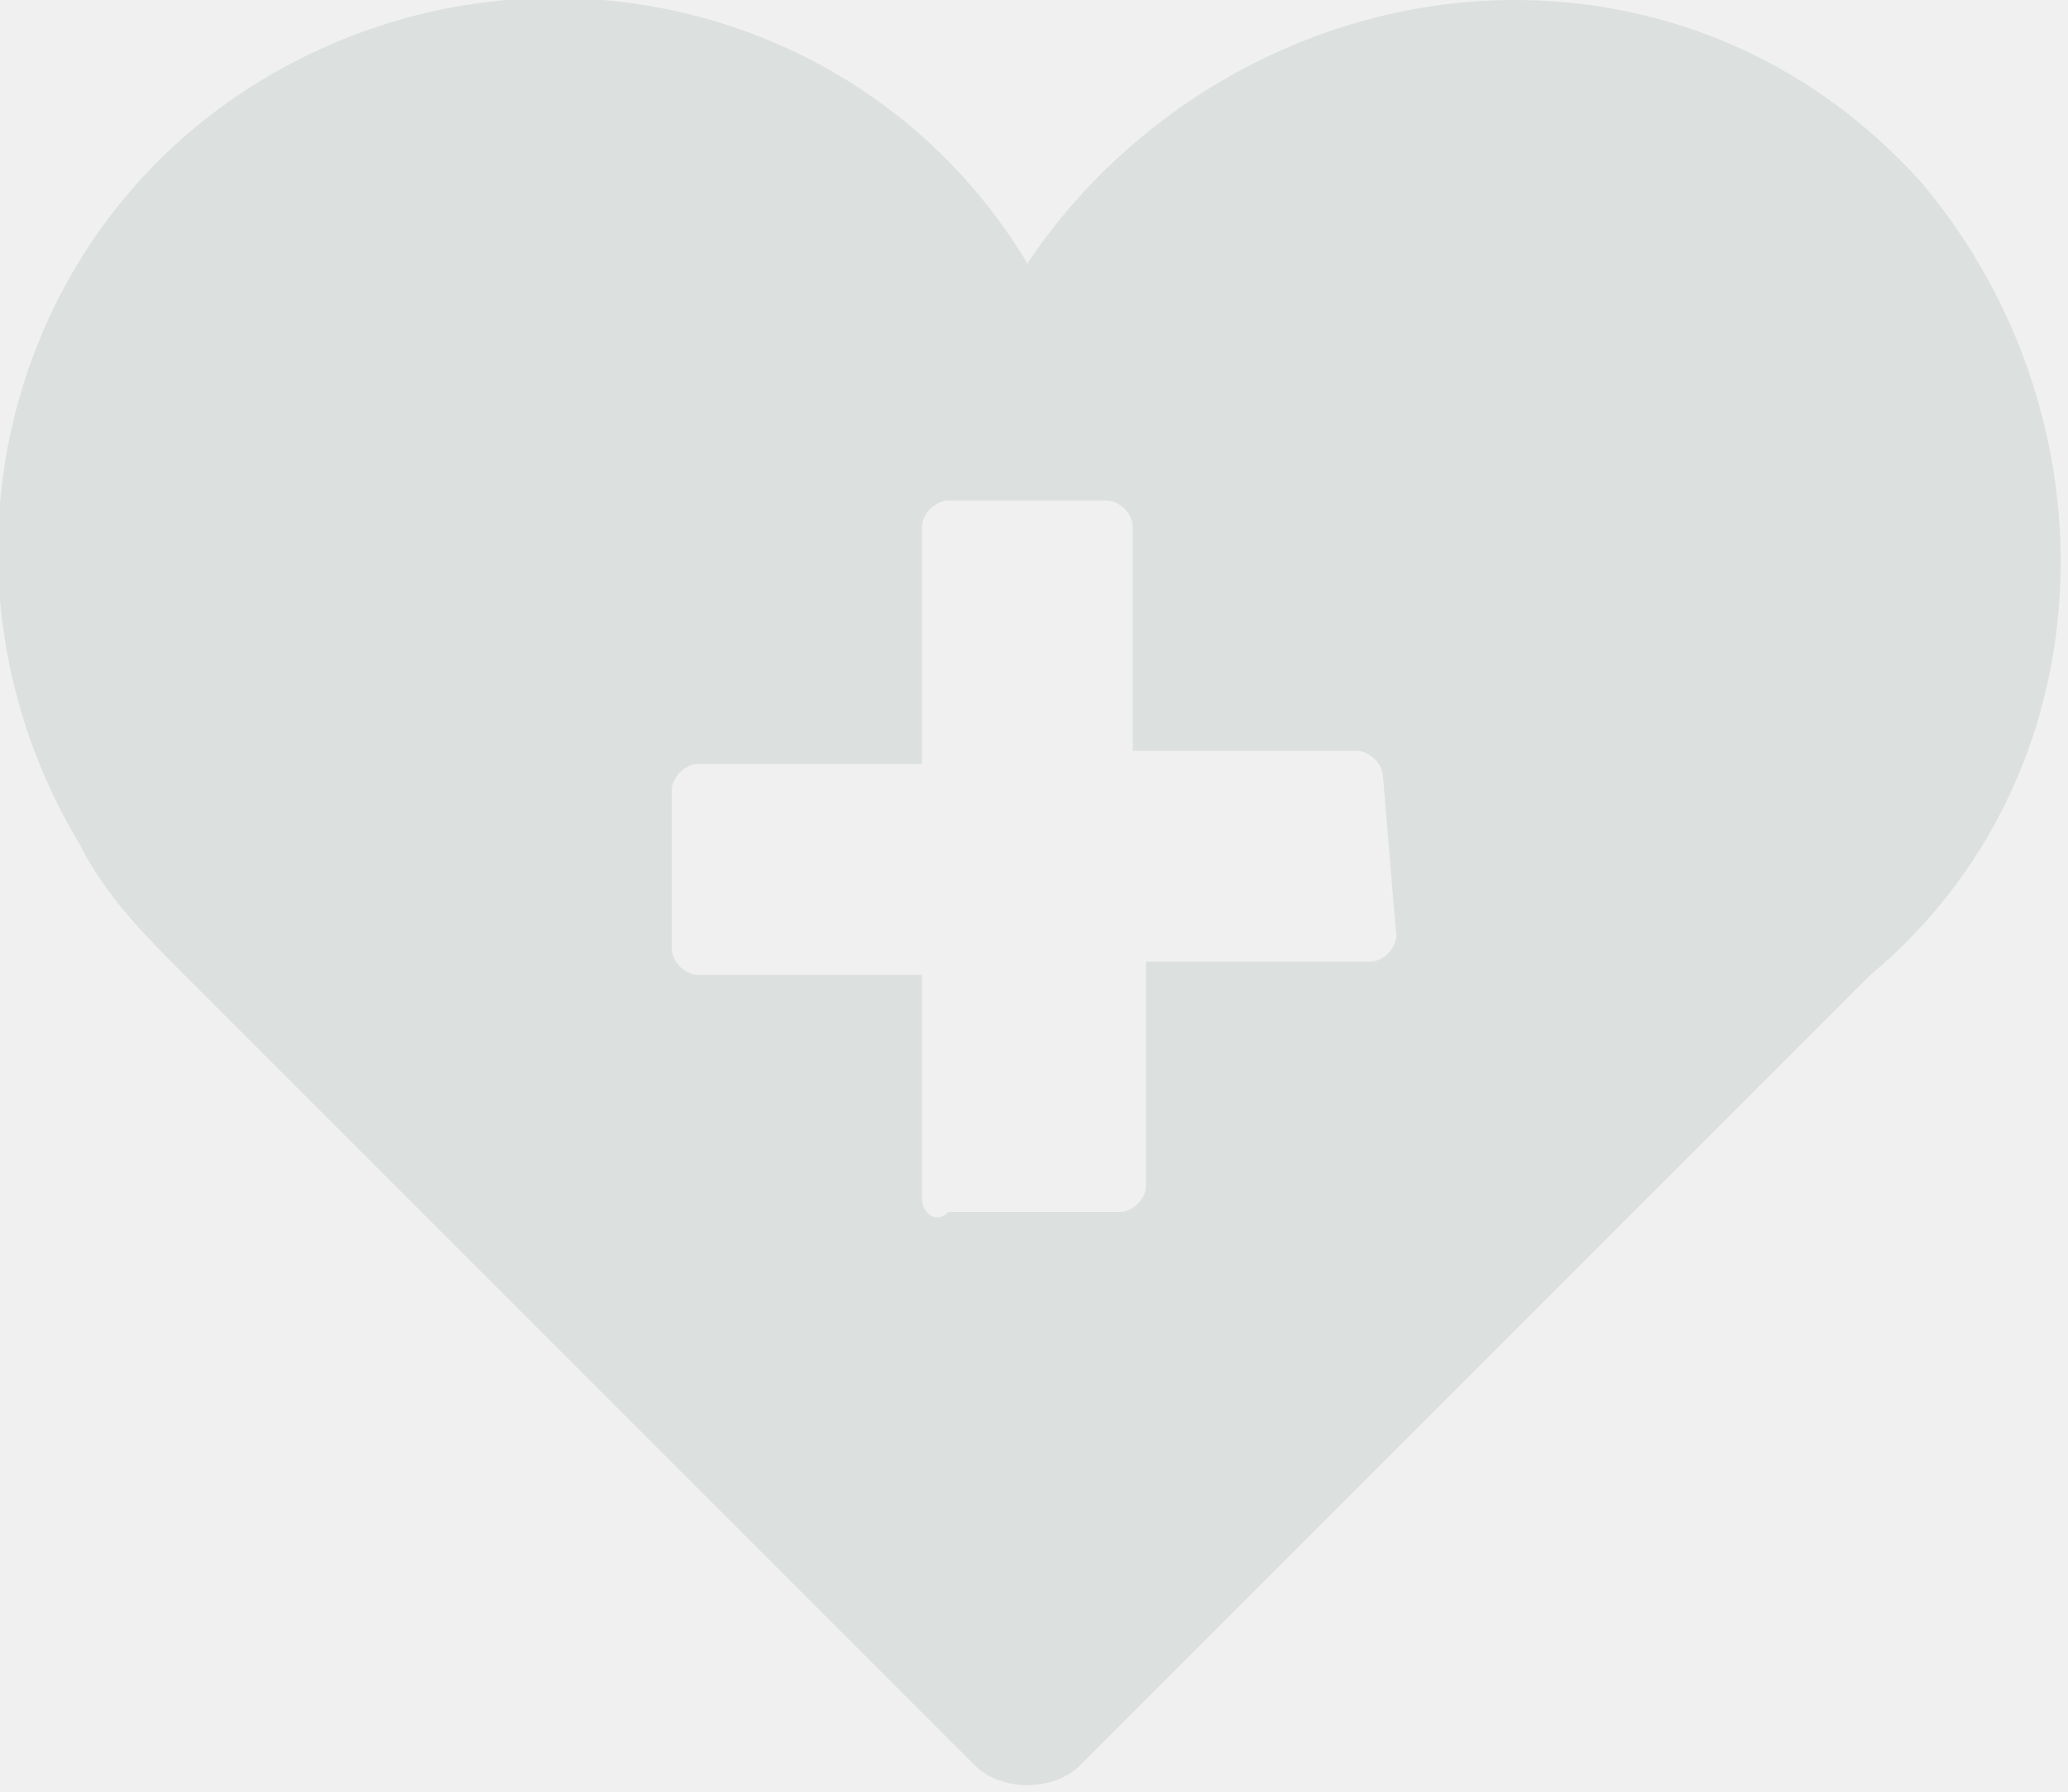
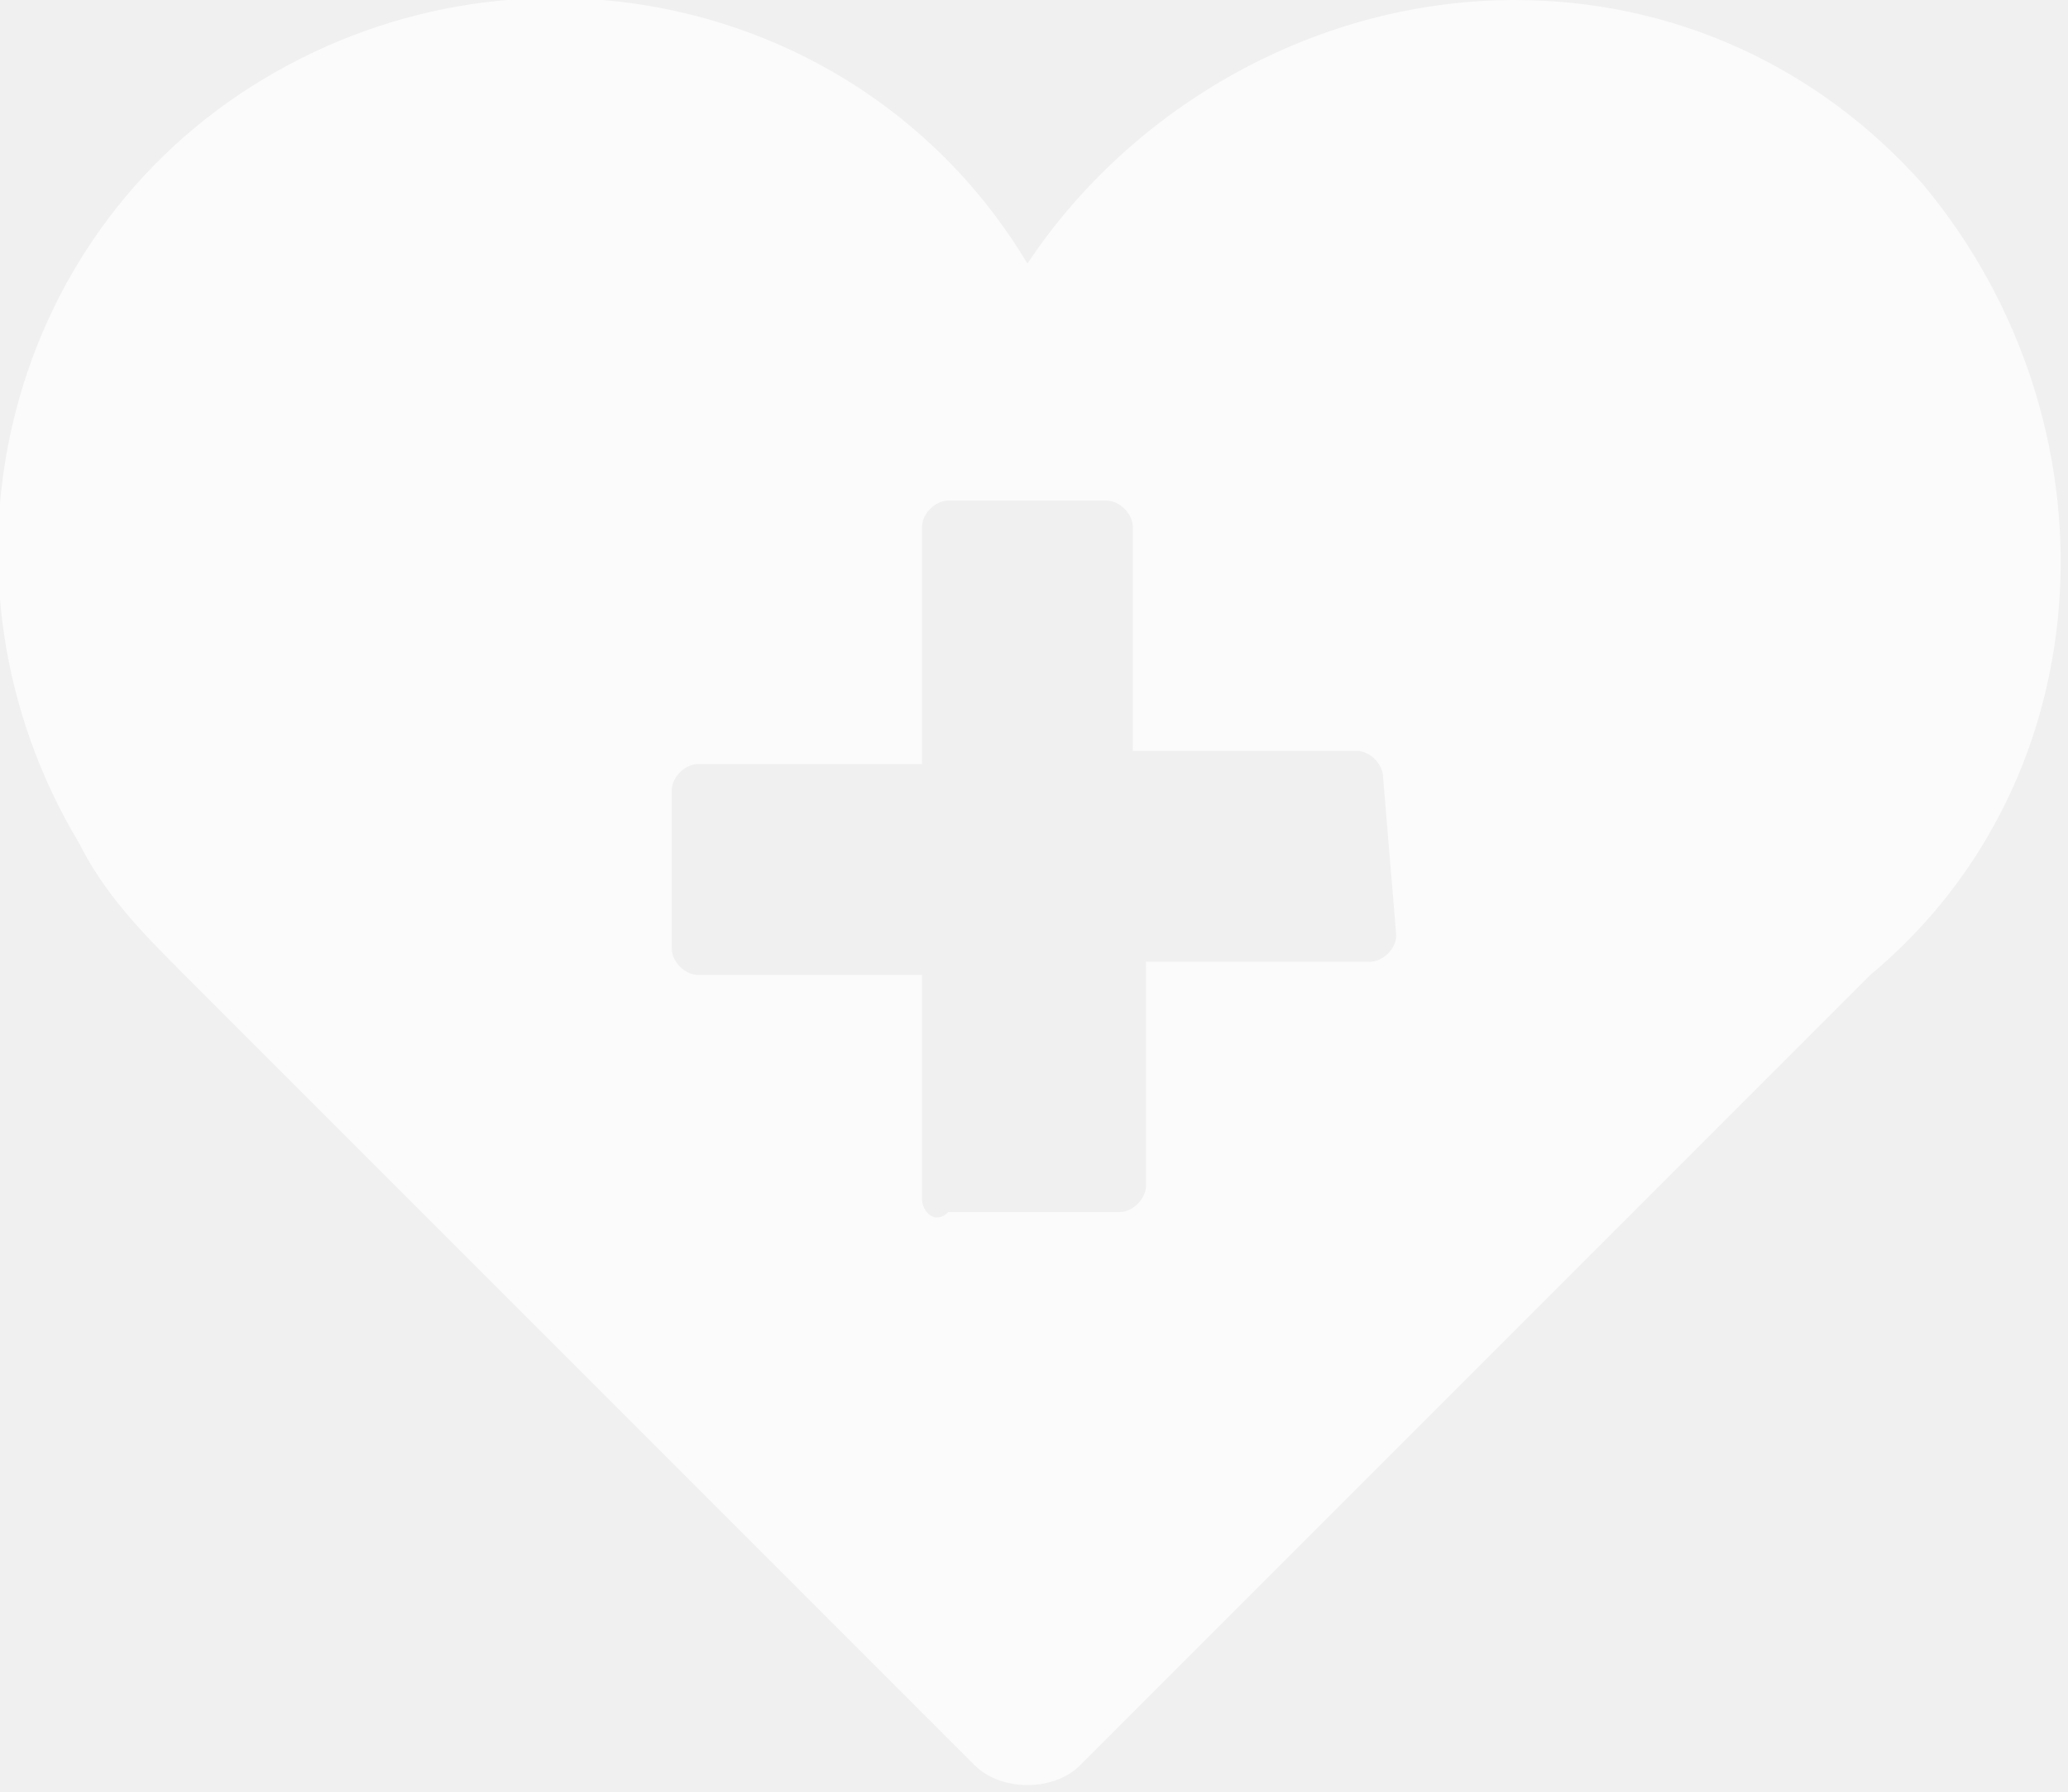
<svg xmlns="http://www.w3.org/2000/svg" version="1.1" id="Layer_1" x="0px" y="0px" viewBox="0 0 15.7 13.6" style="enable-background:new 0 0 15.7 13.6;" xml:space="preserve">
  <style type="text/css">
- 	.st0{fill:#DCE0DF;}
+ 	.st0{fill:#FFFFFF;fill-opacity:0.7;}
</style>
  <path class="st0" d="M11.5,0C10,0,8.6,0.8,7.8,2C6.6,0,4-0.6,2,0.6C0,1.8-0.6,4.4,0.6,6.4c0.2,0.4,0.5,0.7,0.8,1l6,6  c0.2,0.2,0.6,0.2,0.8,0l6-6c1.8-1.5,1.9-4.2,0.4-6C13.8,0.5,12.7,0,11.5,0z M10.6,7.1c0,0.1-0.1,0.2-0.2,0.2H8.7v1.7  c0,0.1-0.1,0.2-0.2,0.2H7.2C7.1,9.3,7,9.2,7,9.1V7.4H5.3c-0.1,0-0.2-0.1-0.2-0.2V6c0-0.1,0.1-0.2,0.2-0.2H7V4c0-0.1,0.1-0.2,0.2-0.2  h1.2c0.1,0,0.2,0.1,0.2,0.2v1.7h1.7c0.1,0,0.2,0.1,0.2,0.2L10.6,7.1L10.6,7.1z" />
</svg>
